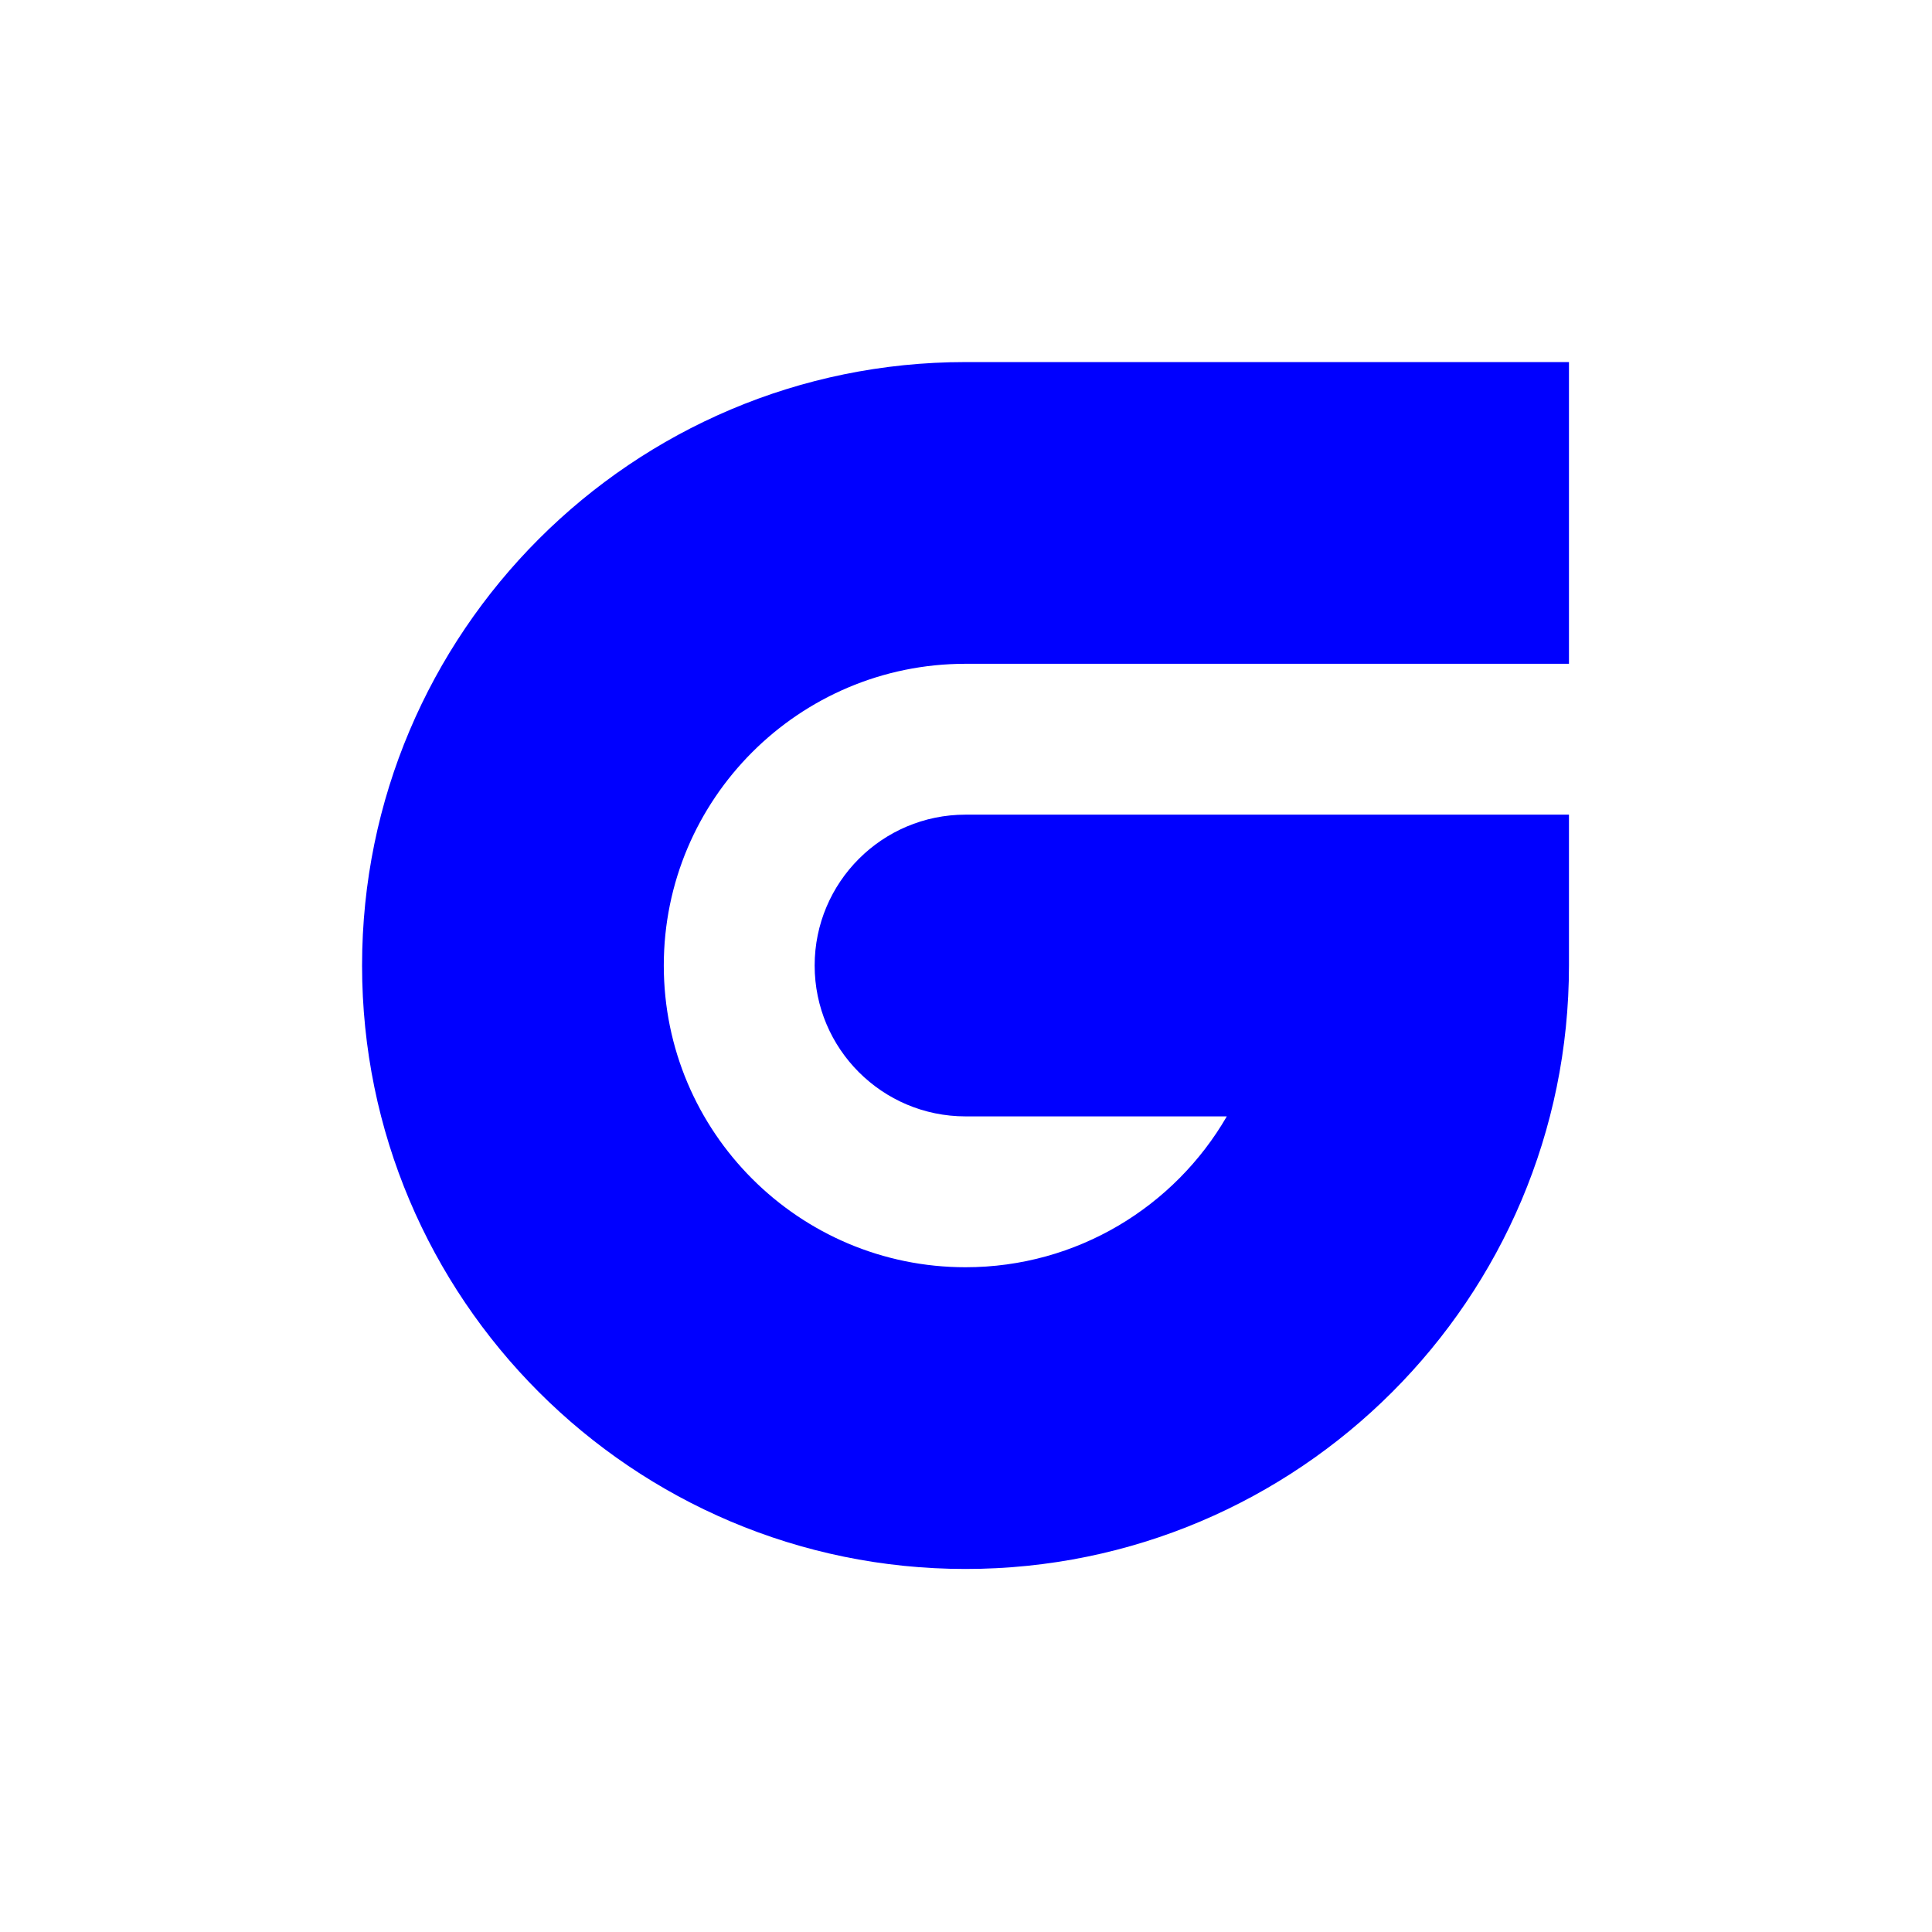
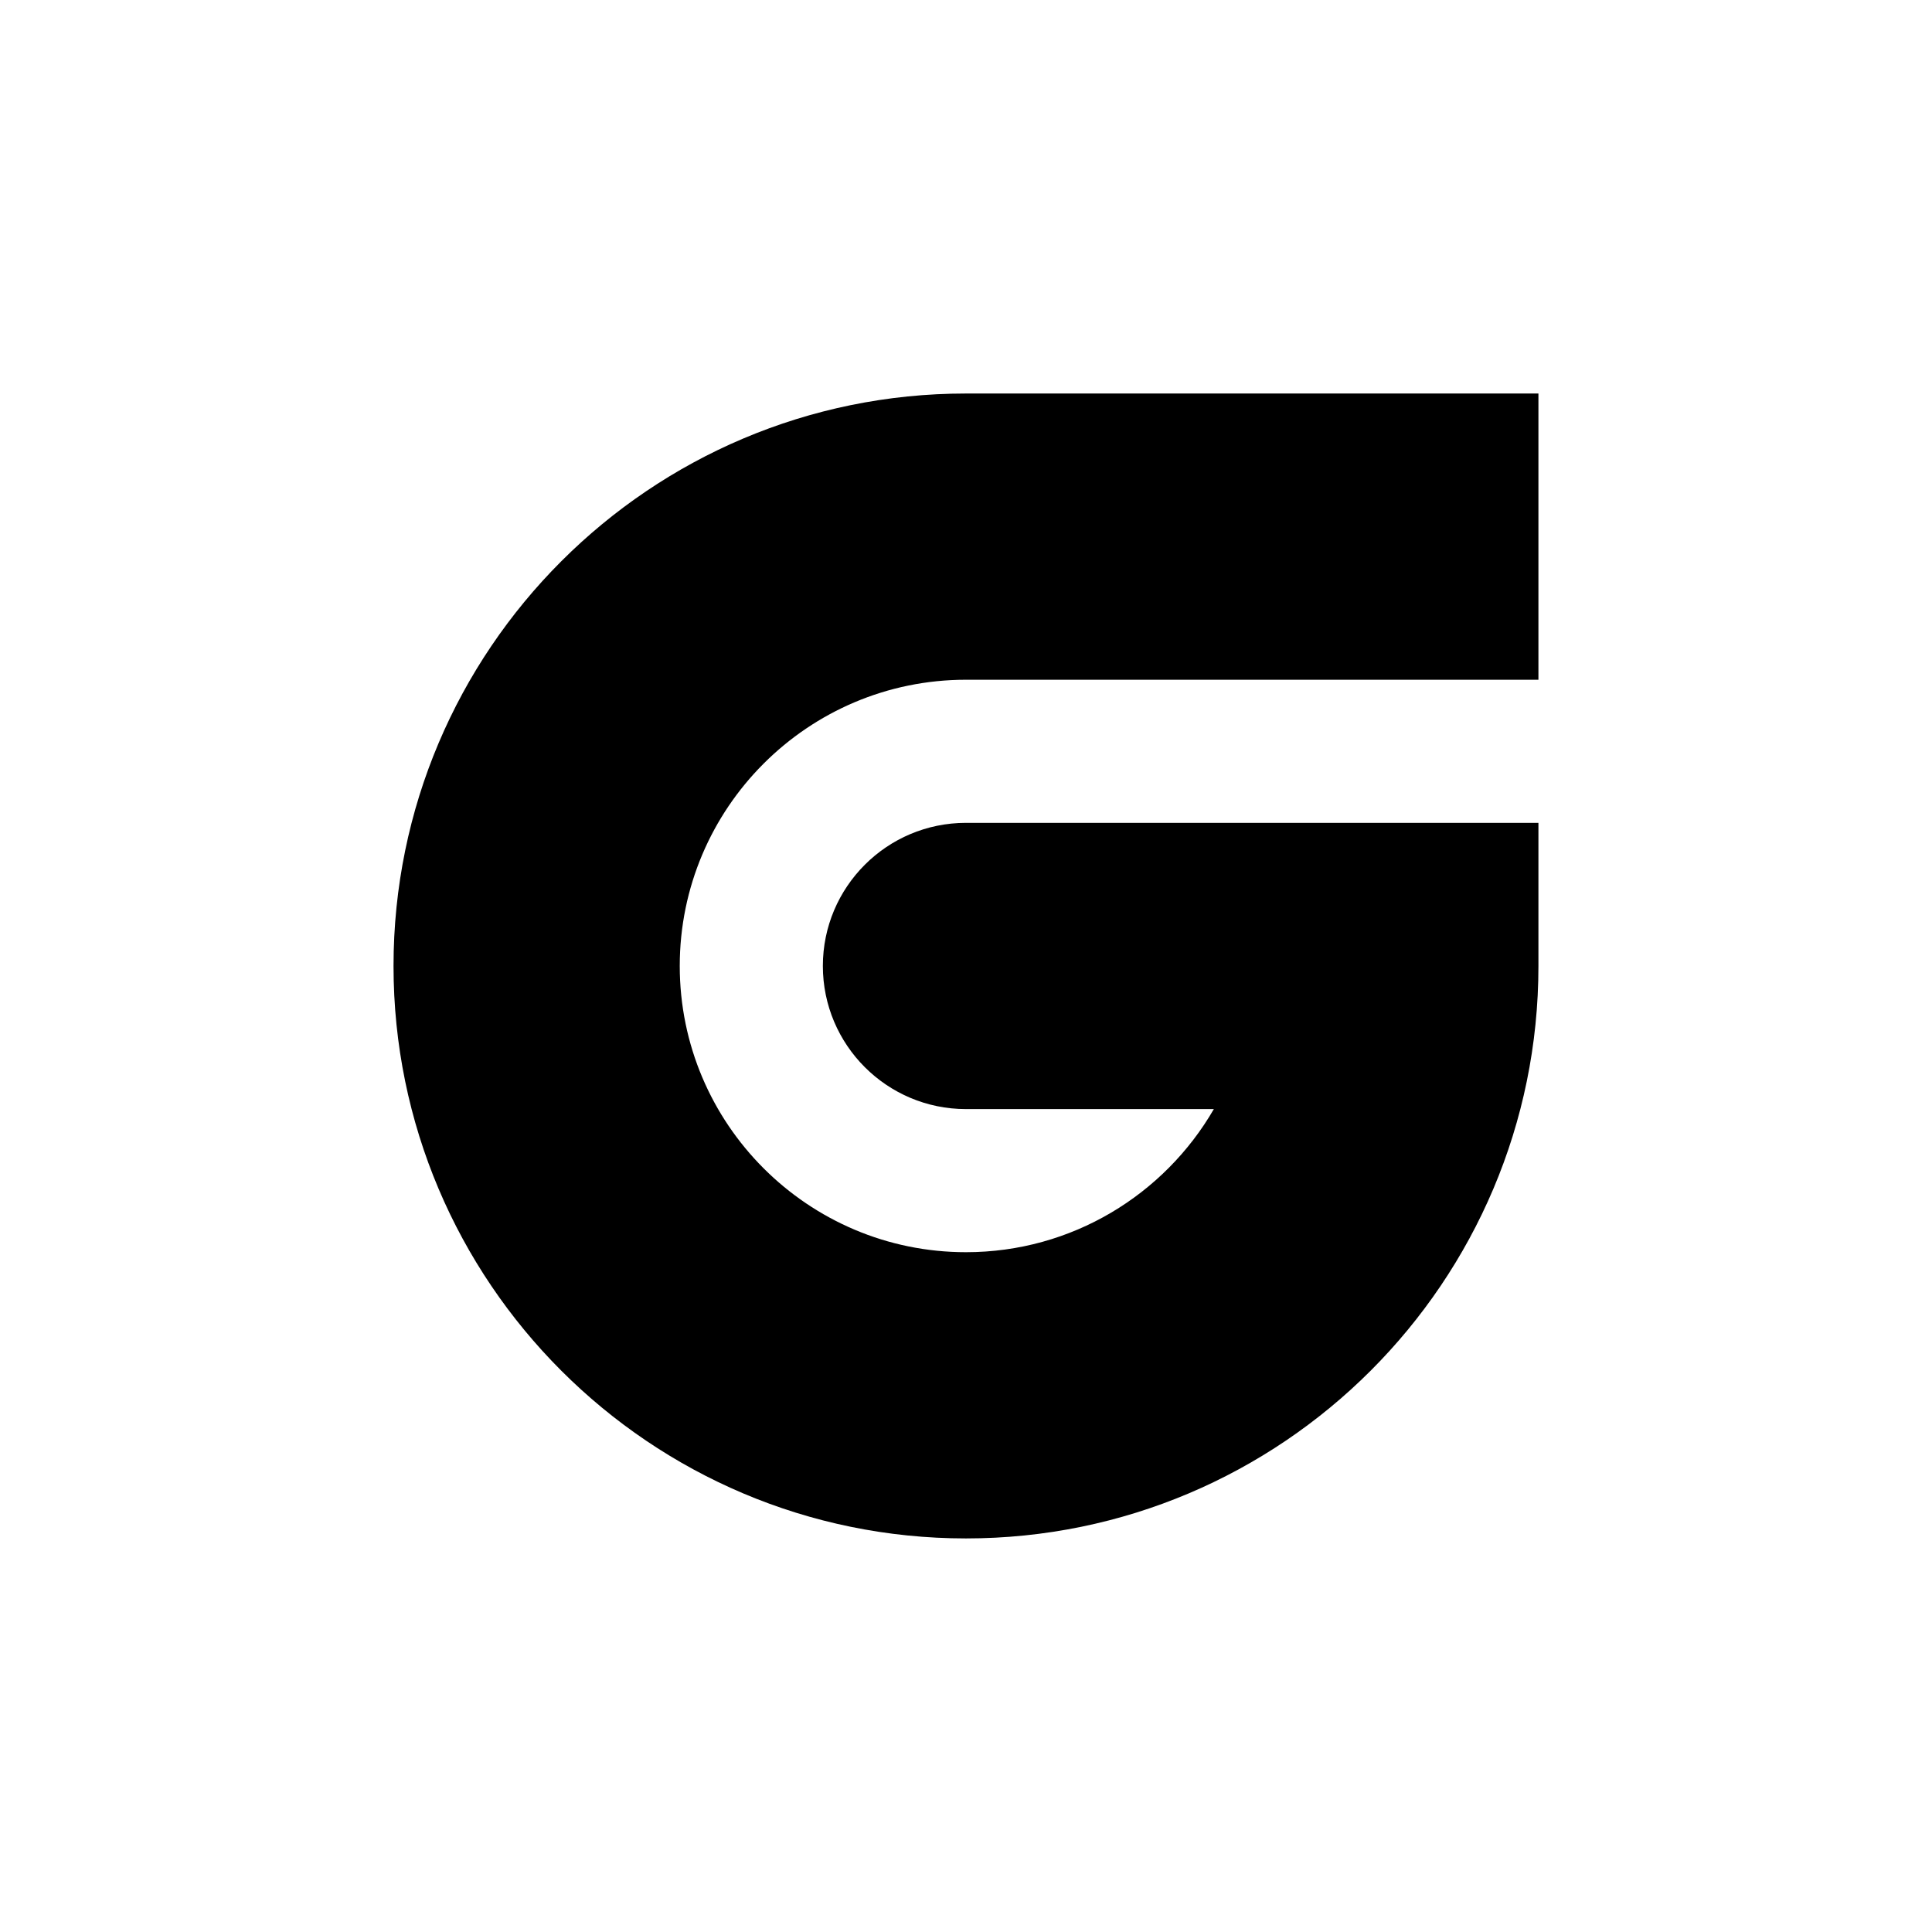
- <svg xmlns="http://www.w3.org/2000/svg" width="100%" height="100%" viewBox="0 0 1334 1334" version="1.1" xml:space="preserve" style="fill-rule:evenodd;clip-rule:evenodd;stroke-linejoin:round;stroke-miterlimit:2;">
+ <svg xmlns="http://www.w3.org/2000/svg" width="100%" height="100%" viewBox="0 0 24609 24609" version="1.1" xml:space="preserve" style="fill-rule:evenodd;clip-rule:evenodd;stroke-linejoin:round;stroke-miterlimit:2;">
  <g>
-     <path d="M666.667,562.5l416.666,-0l0,104.167c0,229.958 -186.708,416.666 -416.666,416.666c-229.959,0 -416.667,-186.708 -416.667,-416.666c0,-229.959 186.708,-416.667 416.667,-416.667l416.666,-0l0,208.333l-416.666,0c-114.98,0 -208.334,93.354 -208.334,208.334c0,114.979 93.354,208.333 208.334,208.333c77.041,-0 144.396,-41.917 180.416,-104.167l-180.416,0c-57.5,0 -104.167,-46.666 -104.167,-104.166c0,-57.5 46.667,-104.167 104.167,-104.167Z" style="fill:#00f;" />
+     <path d="M12304.2,10481.2l7291.67,0l0,1822.92c0,4024.27 -3267.39,7291.67 -7291.67,7291.67c-4024.27,0 -7291.67,-3267.39 -7291.67,-7291.67c0,-4024.27 3267.4,-7291.67 7291.67,-7291.67l7291.67,0l0,3645.83l-7291.67,0c-2012.14,0 -3645.83,1633.7 -3645.83,3645.83c0,2012.13 1633.7,3645.83 3645.83,3645.83c1348.23,0 2526.93,-733.542 3157.29,-1822.92l-3157.29,0c-1006.25,0 -1822.92,-816.666 -1822.92,-1822.92c0,-1006.25 816.667,-1822.92 1822.92,-1822.92Z" />
  </g>
</svg>
